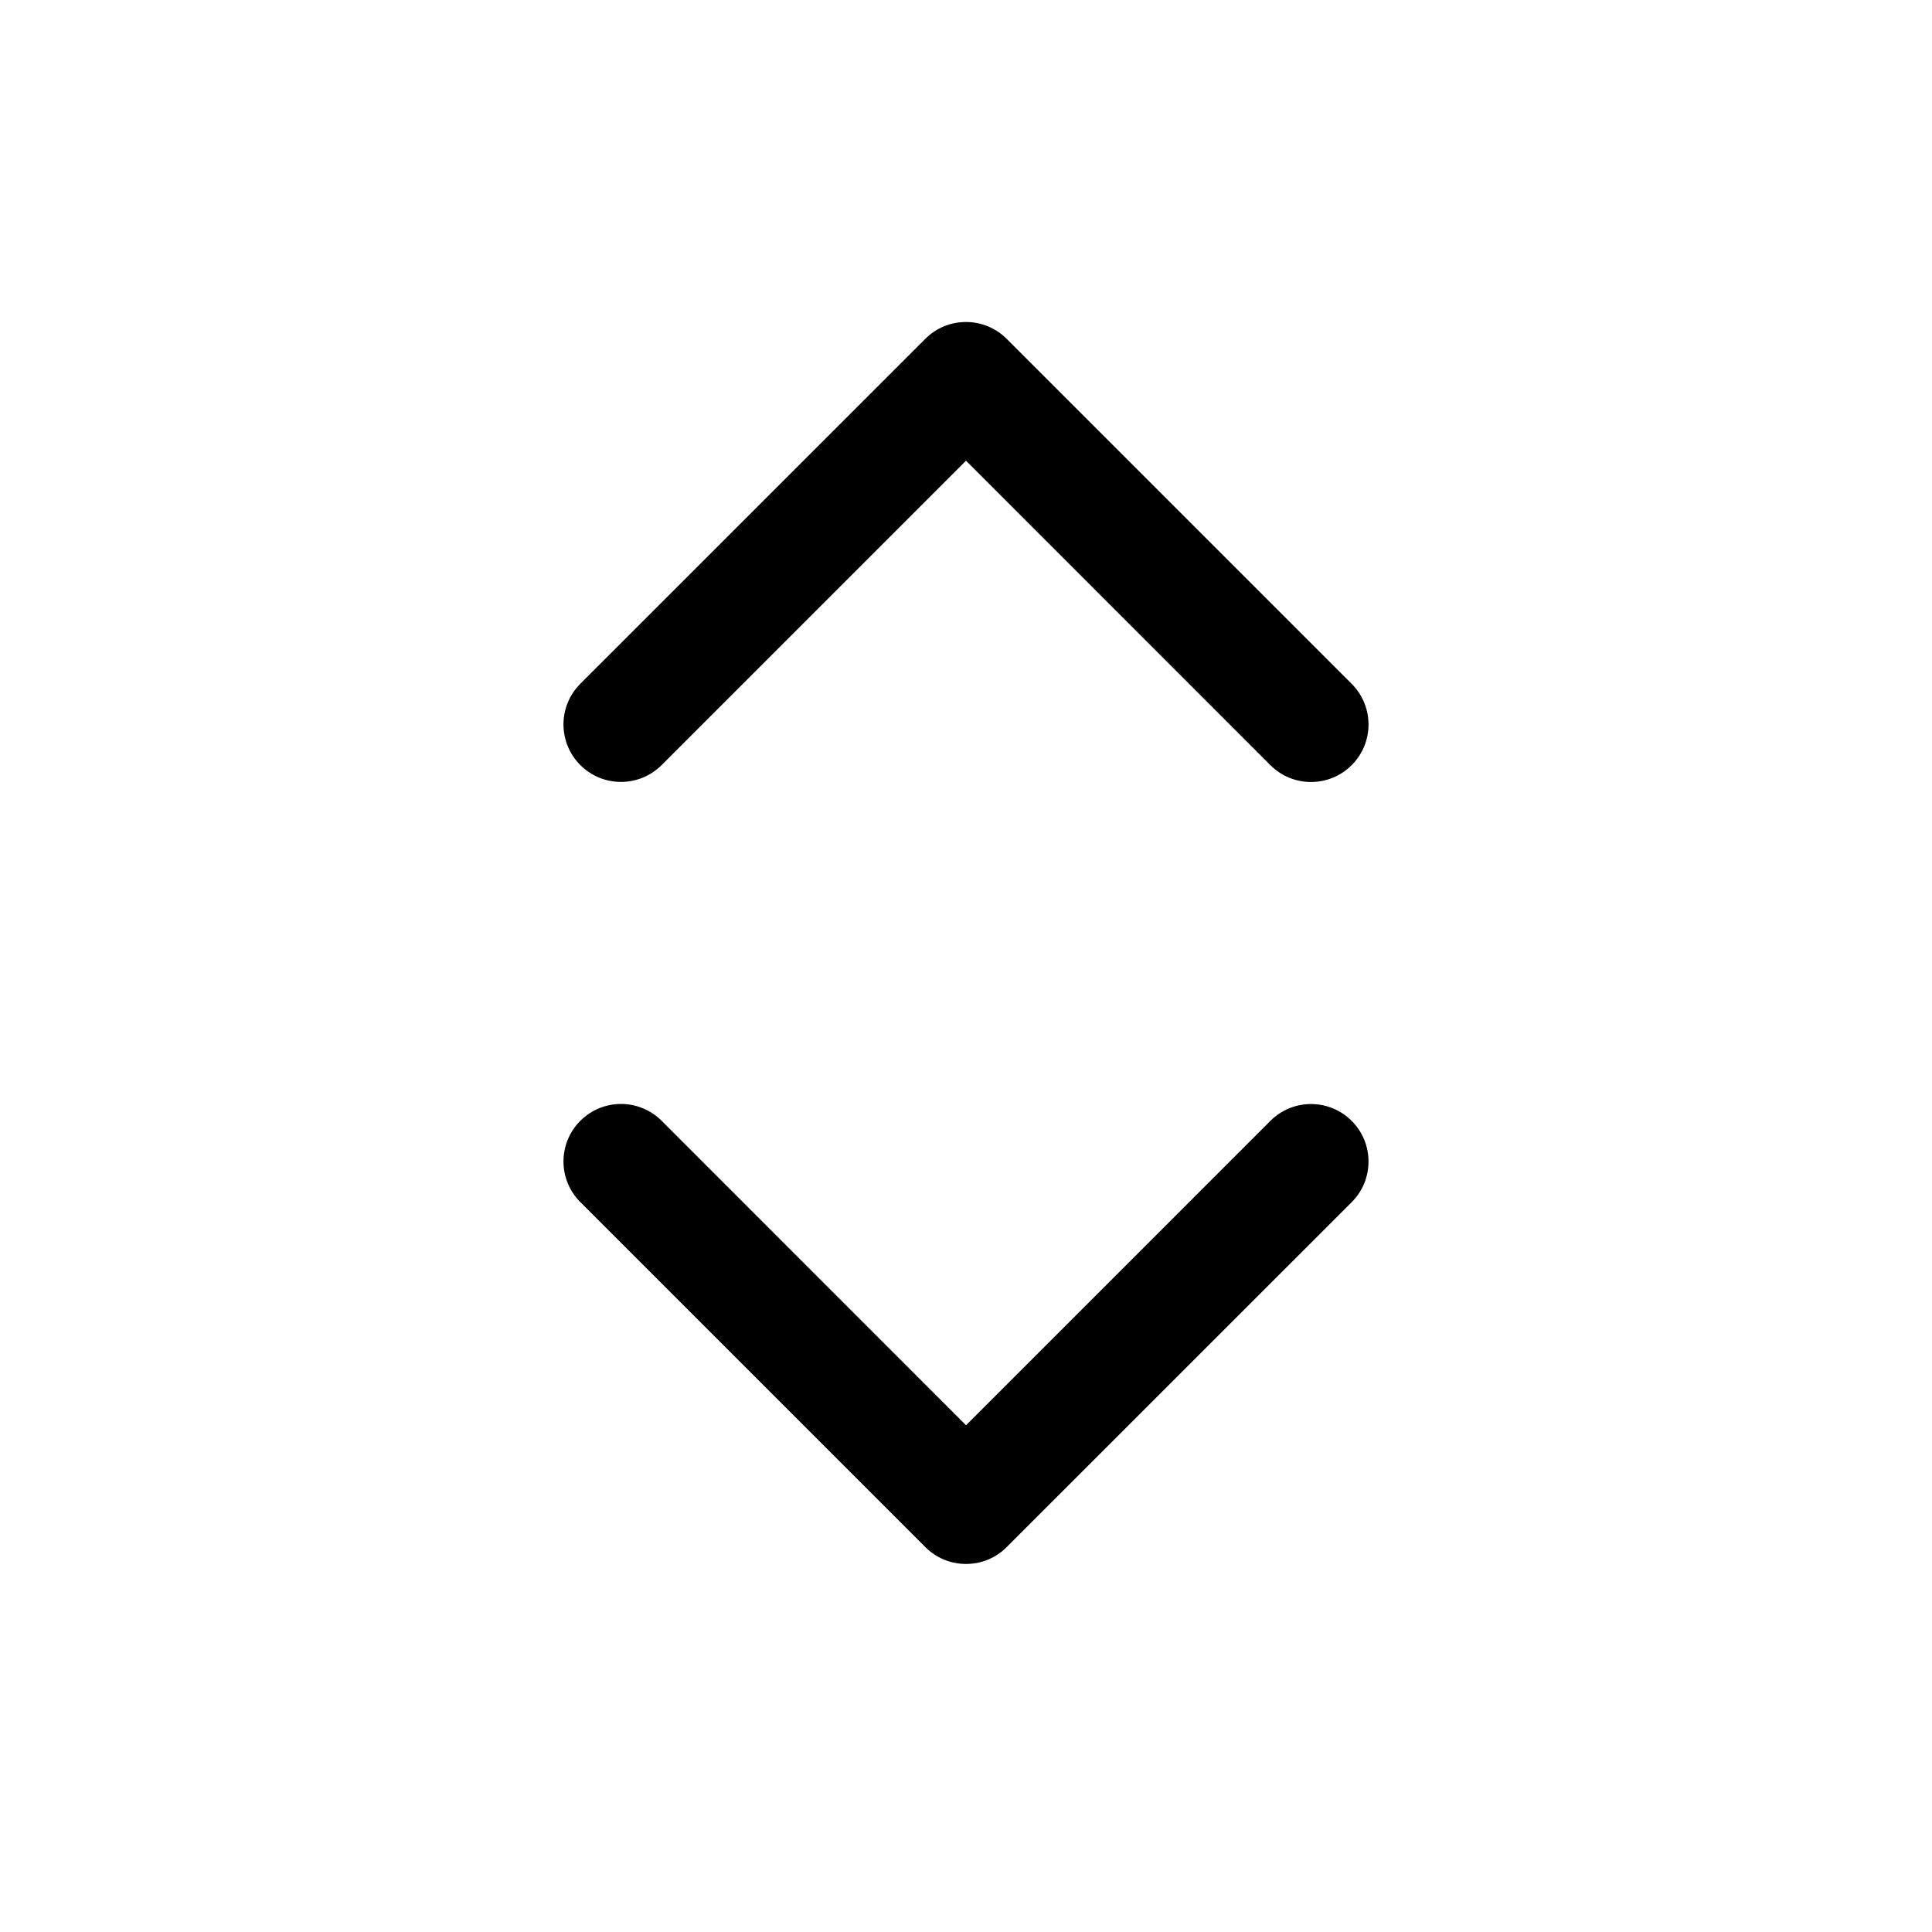
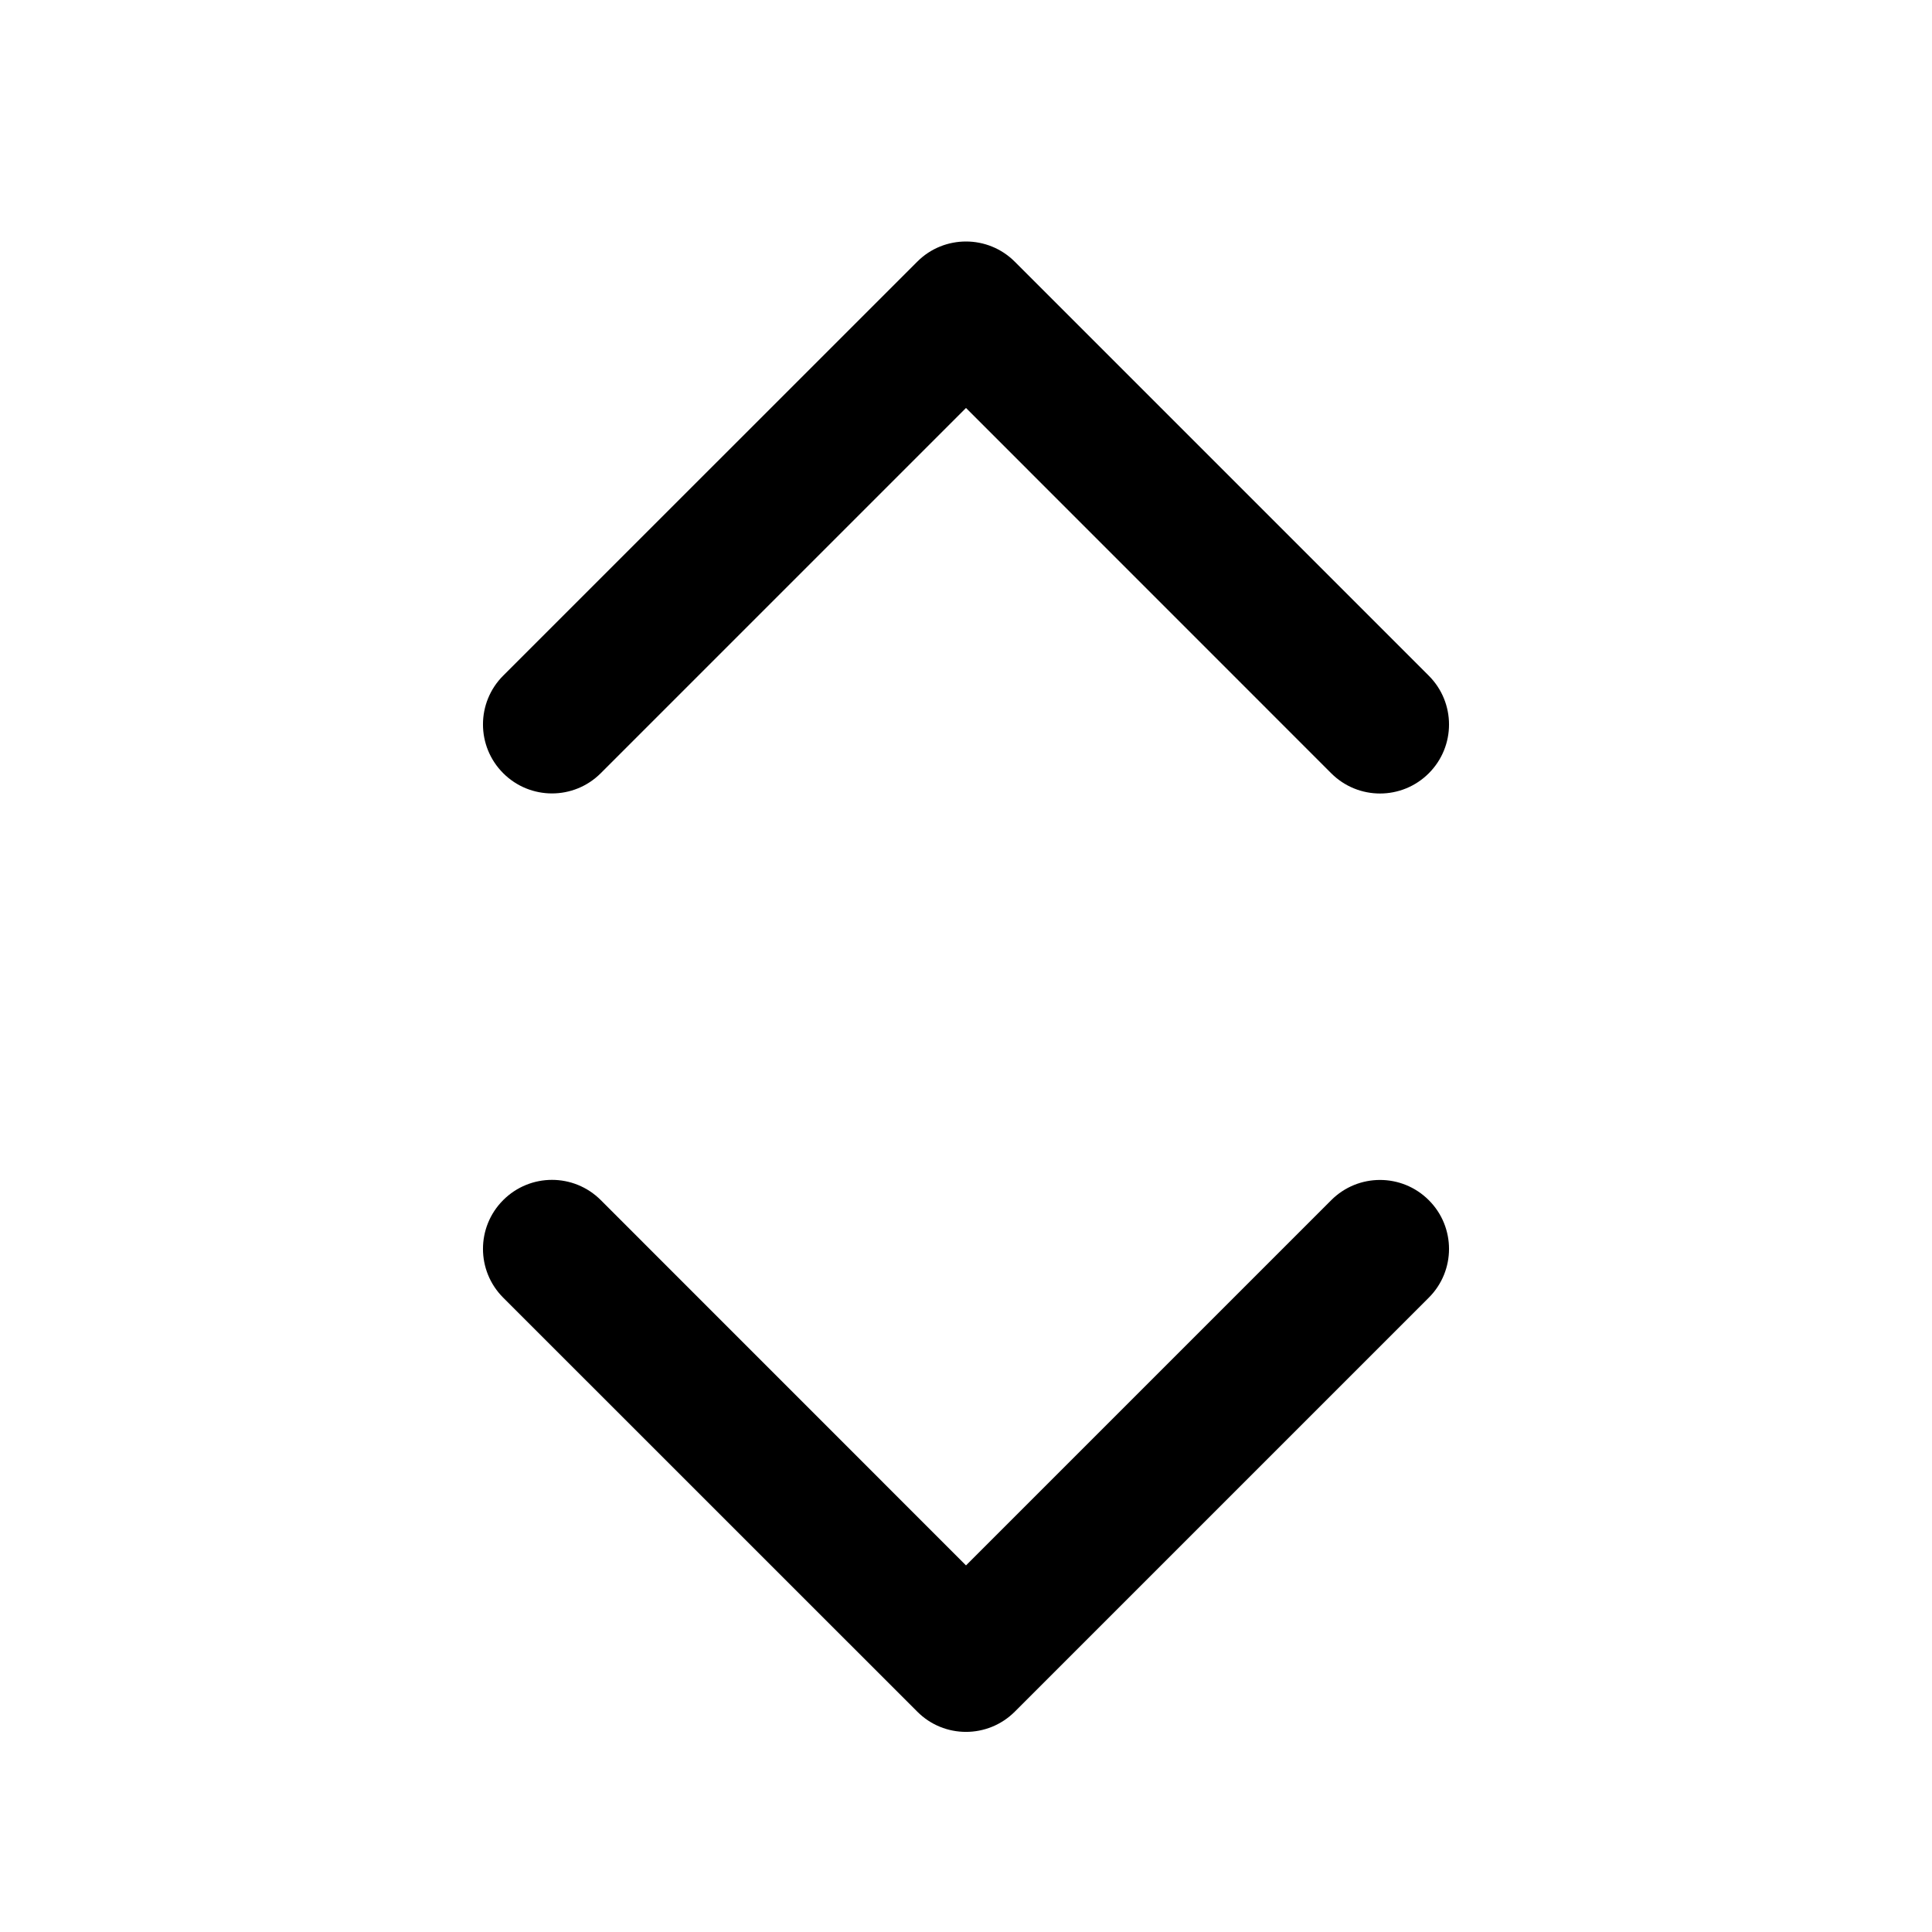
<svg xmlns="http://www.w3.org/2000/svg" width="24" height="24" viewBox="0 0 24 24" fill="none">
-   <path d="M12 19.428C11.817 19.428 11.634 19.358 11.495 19.219L7.209 14.933C6.93 14.654 6.93 14.202 7.209 13.923C7.488 13.644 7.94 13.644 8.219 13.923L12 17.705L15.781 13.924C16.06 13.645 16.512 13.645 16.791 13.924C17.07 14.203 17.07 14.655 16.791 14.934L12.505 19.219C12.366 19.359 12.183 19.428 12 19.428Z" fill="black" />
-   <path d="M12 4C12.183 4 12.366 4.07 12.505 4.209L16.791 8.495C17.07 8.774 17.07 9.226 16.791 9.505C16.512 9.784 16.06 9.784 15.781 9.505L12 5.723L8.219 9.504C7.94 9.783 7.488 9.783 7.209 9.504C6.93 9.225 6.93 8.773 7.209 8.494L11.495 4.209C11.634 4.069 11.817 4 12 4Z" fill="black" />
+   <path d="M12 21.514C11.78 21.514 11.561 21.43 11.394 21.262L6.251 16.12C5.916 15.785 5.916 15.243 6.251 14.908C6.586 14.573 7.128 14.573 7.463 14.908L12 19.446L16.537 14.909C16.872 14.574 17.414 14.574 17.749 14.909C18.084 15.243 18.084 15.786 17.749 16.12L12.606 21.263C12.439 21.43 12.219 21.514 12 21.514Z" fill="black" />
+   <path d="M12 3C12.22 3 12.439 3.084 12.606 3.251L17.749 8.394C18.084 8.729 18.084 9.271 17.749 9.606C17.414 9.941 16.872 9.941 16.537 9.606L12 5.068L7.463 9.605C7.128 9.94 6.586 9.94 6.251 9.605C5.916 9.27 5.916 8.728 6.251 8.393L11.394 3.251C11.561 3.083 11.781 3 12 3Z" fill="black" />
</svg>
